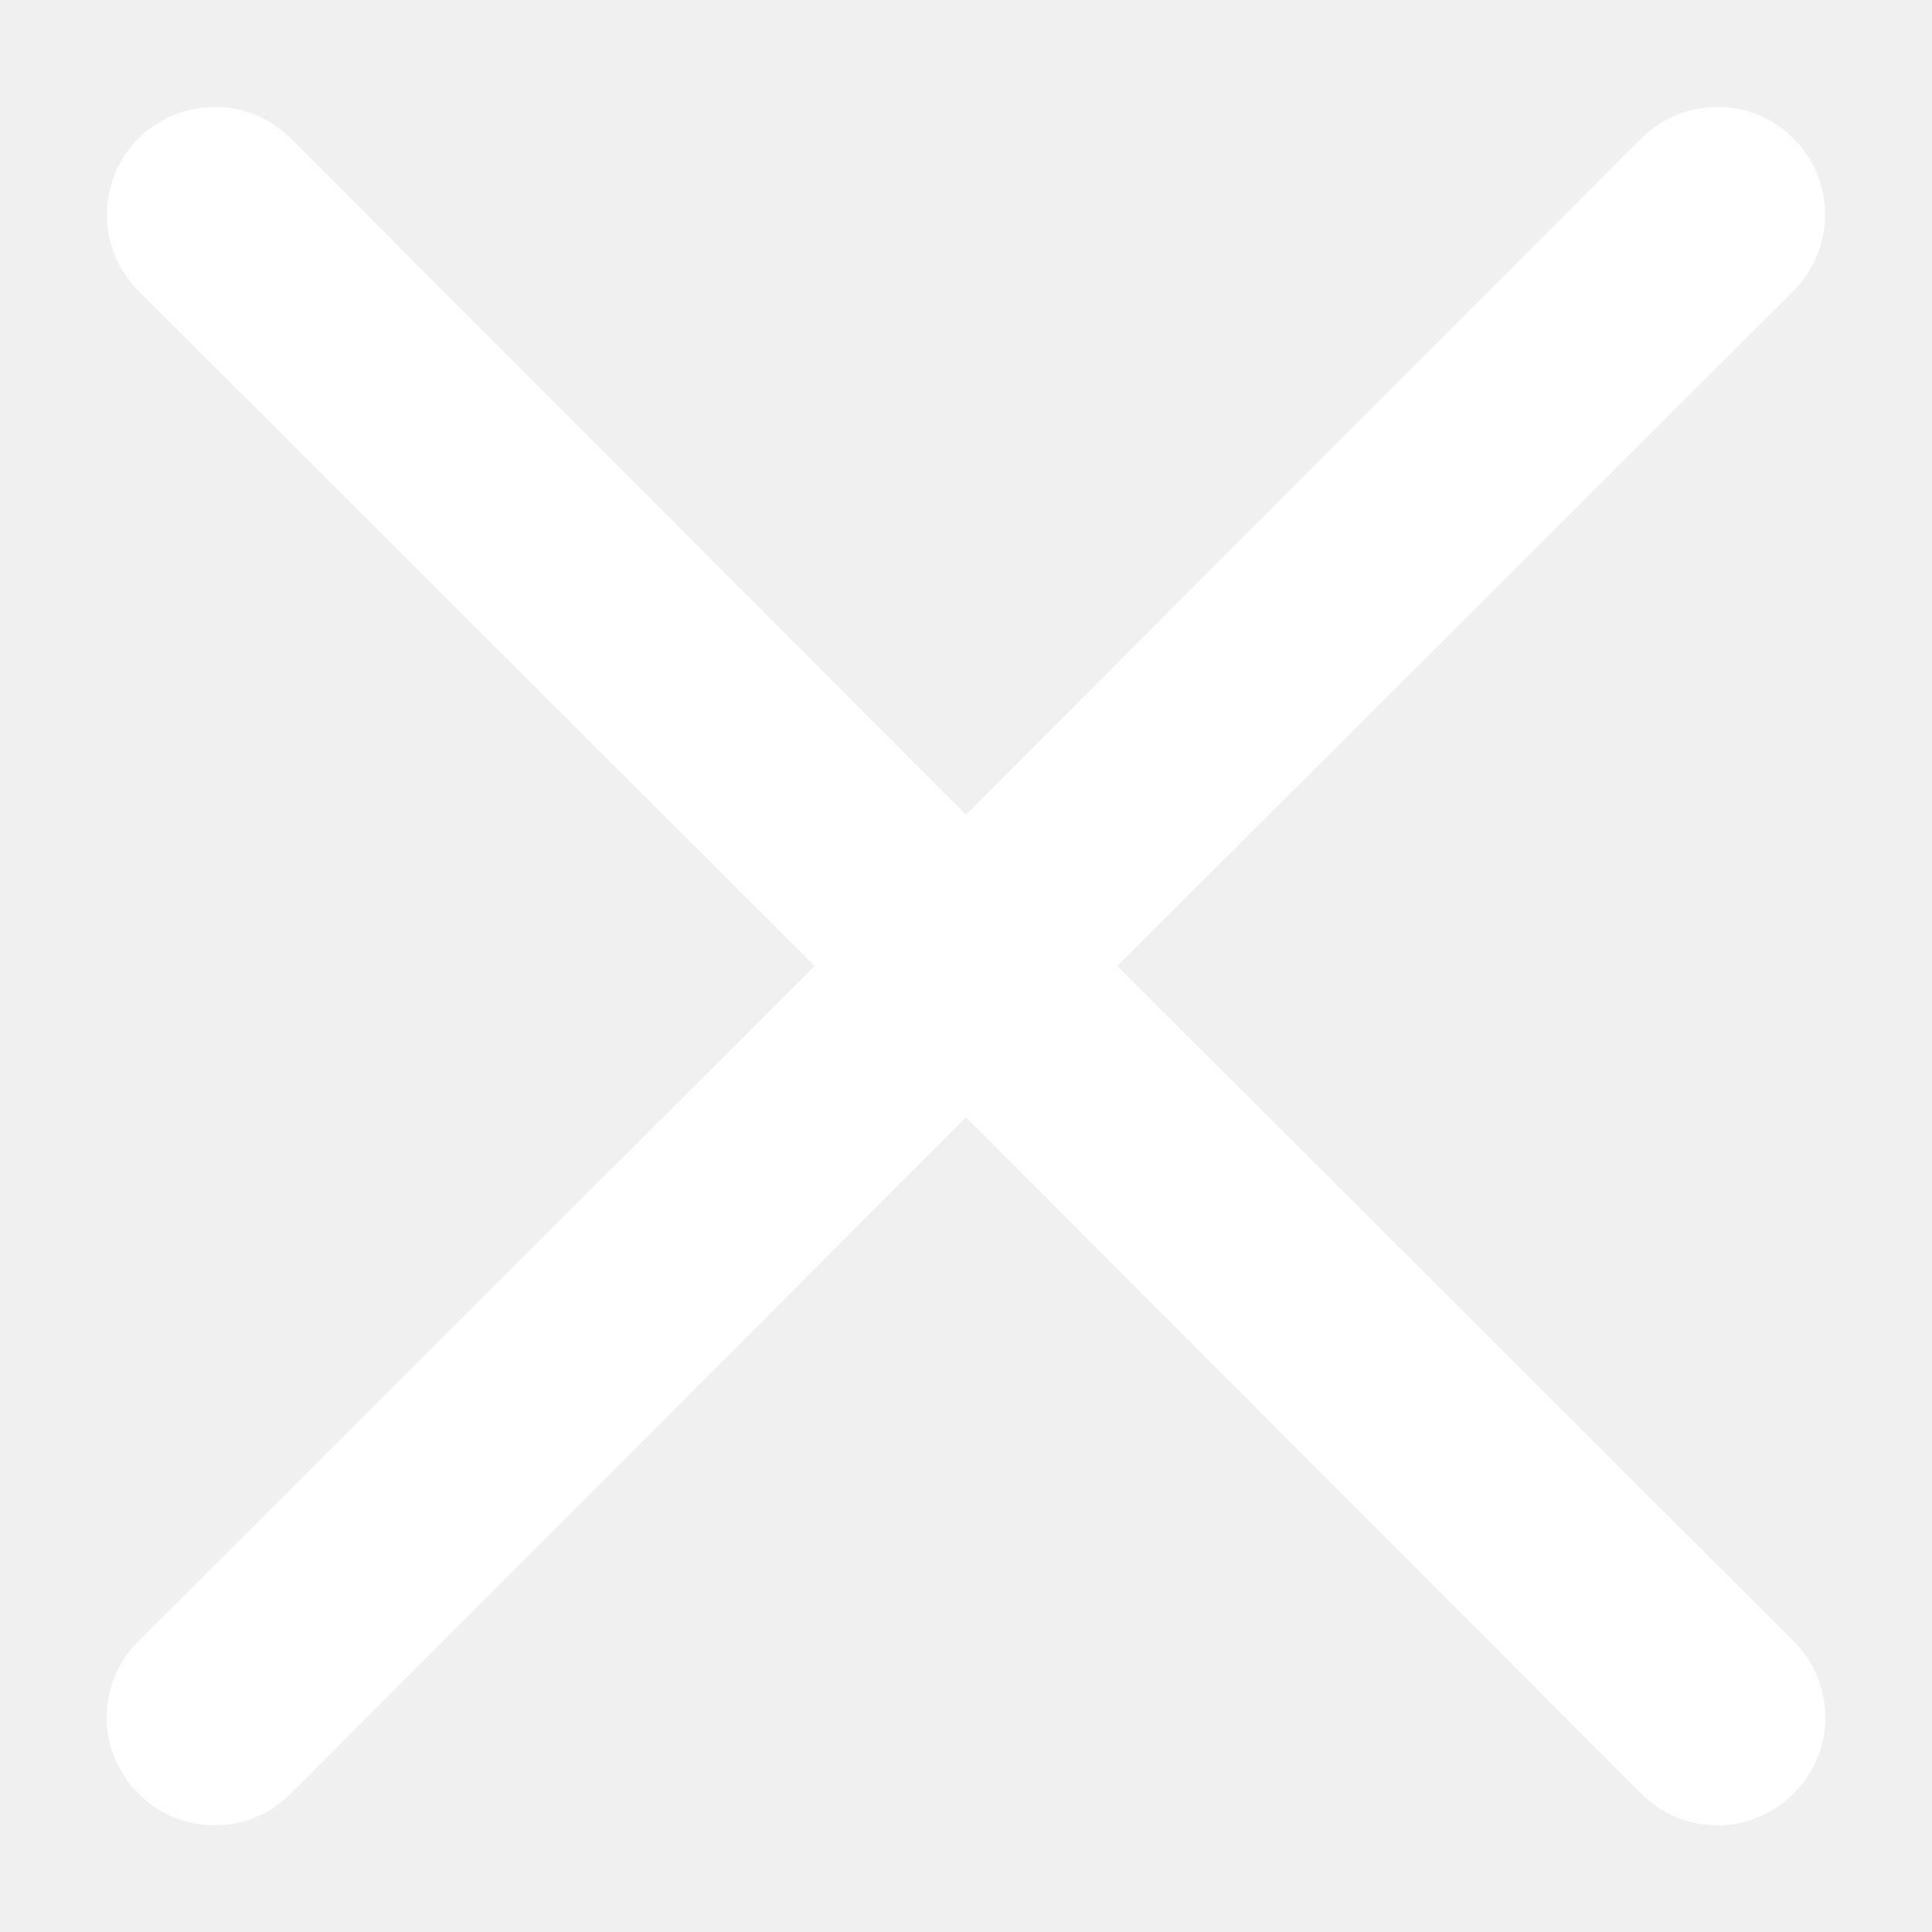
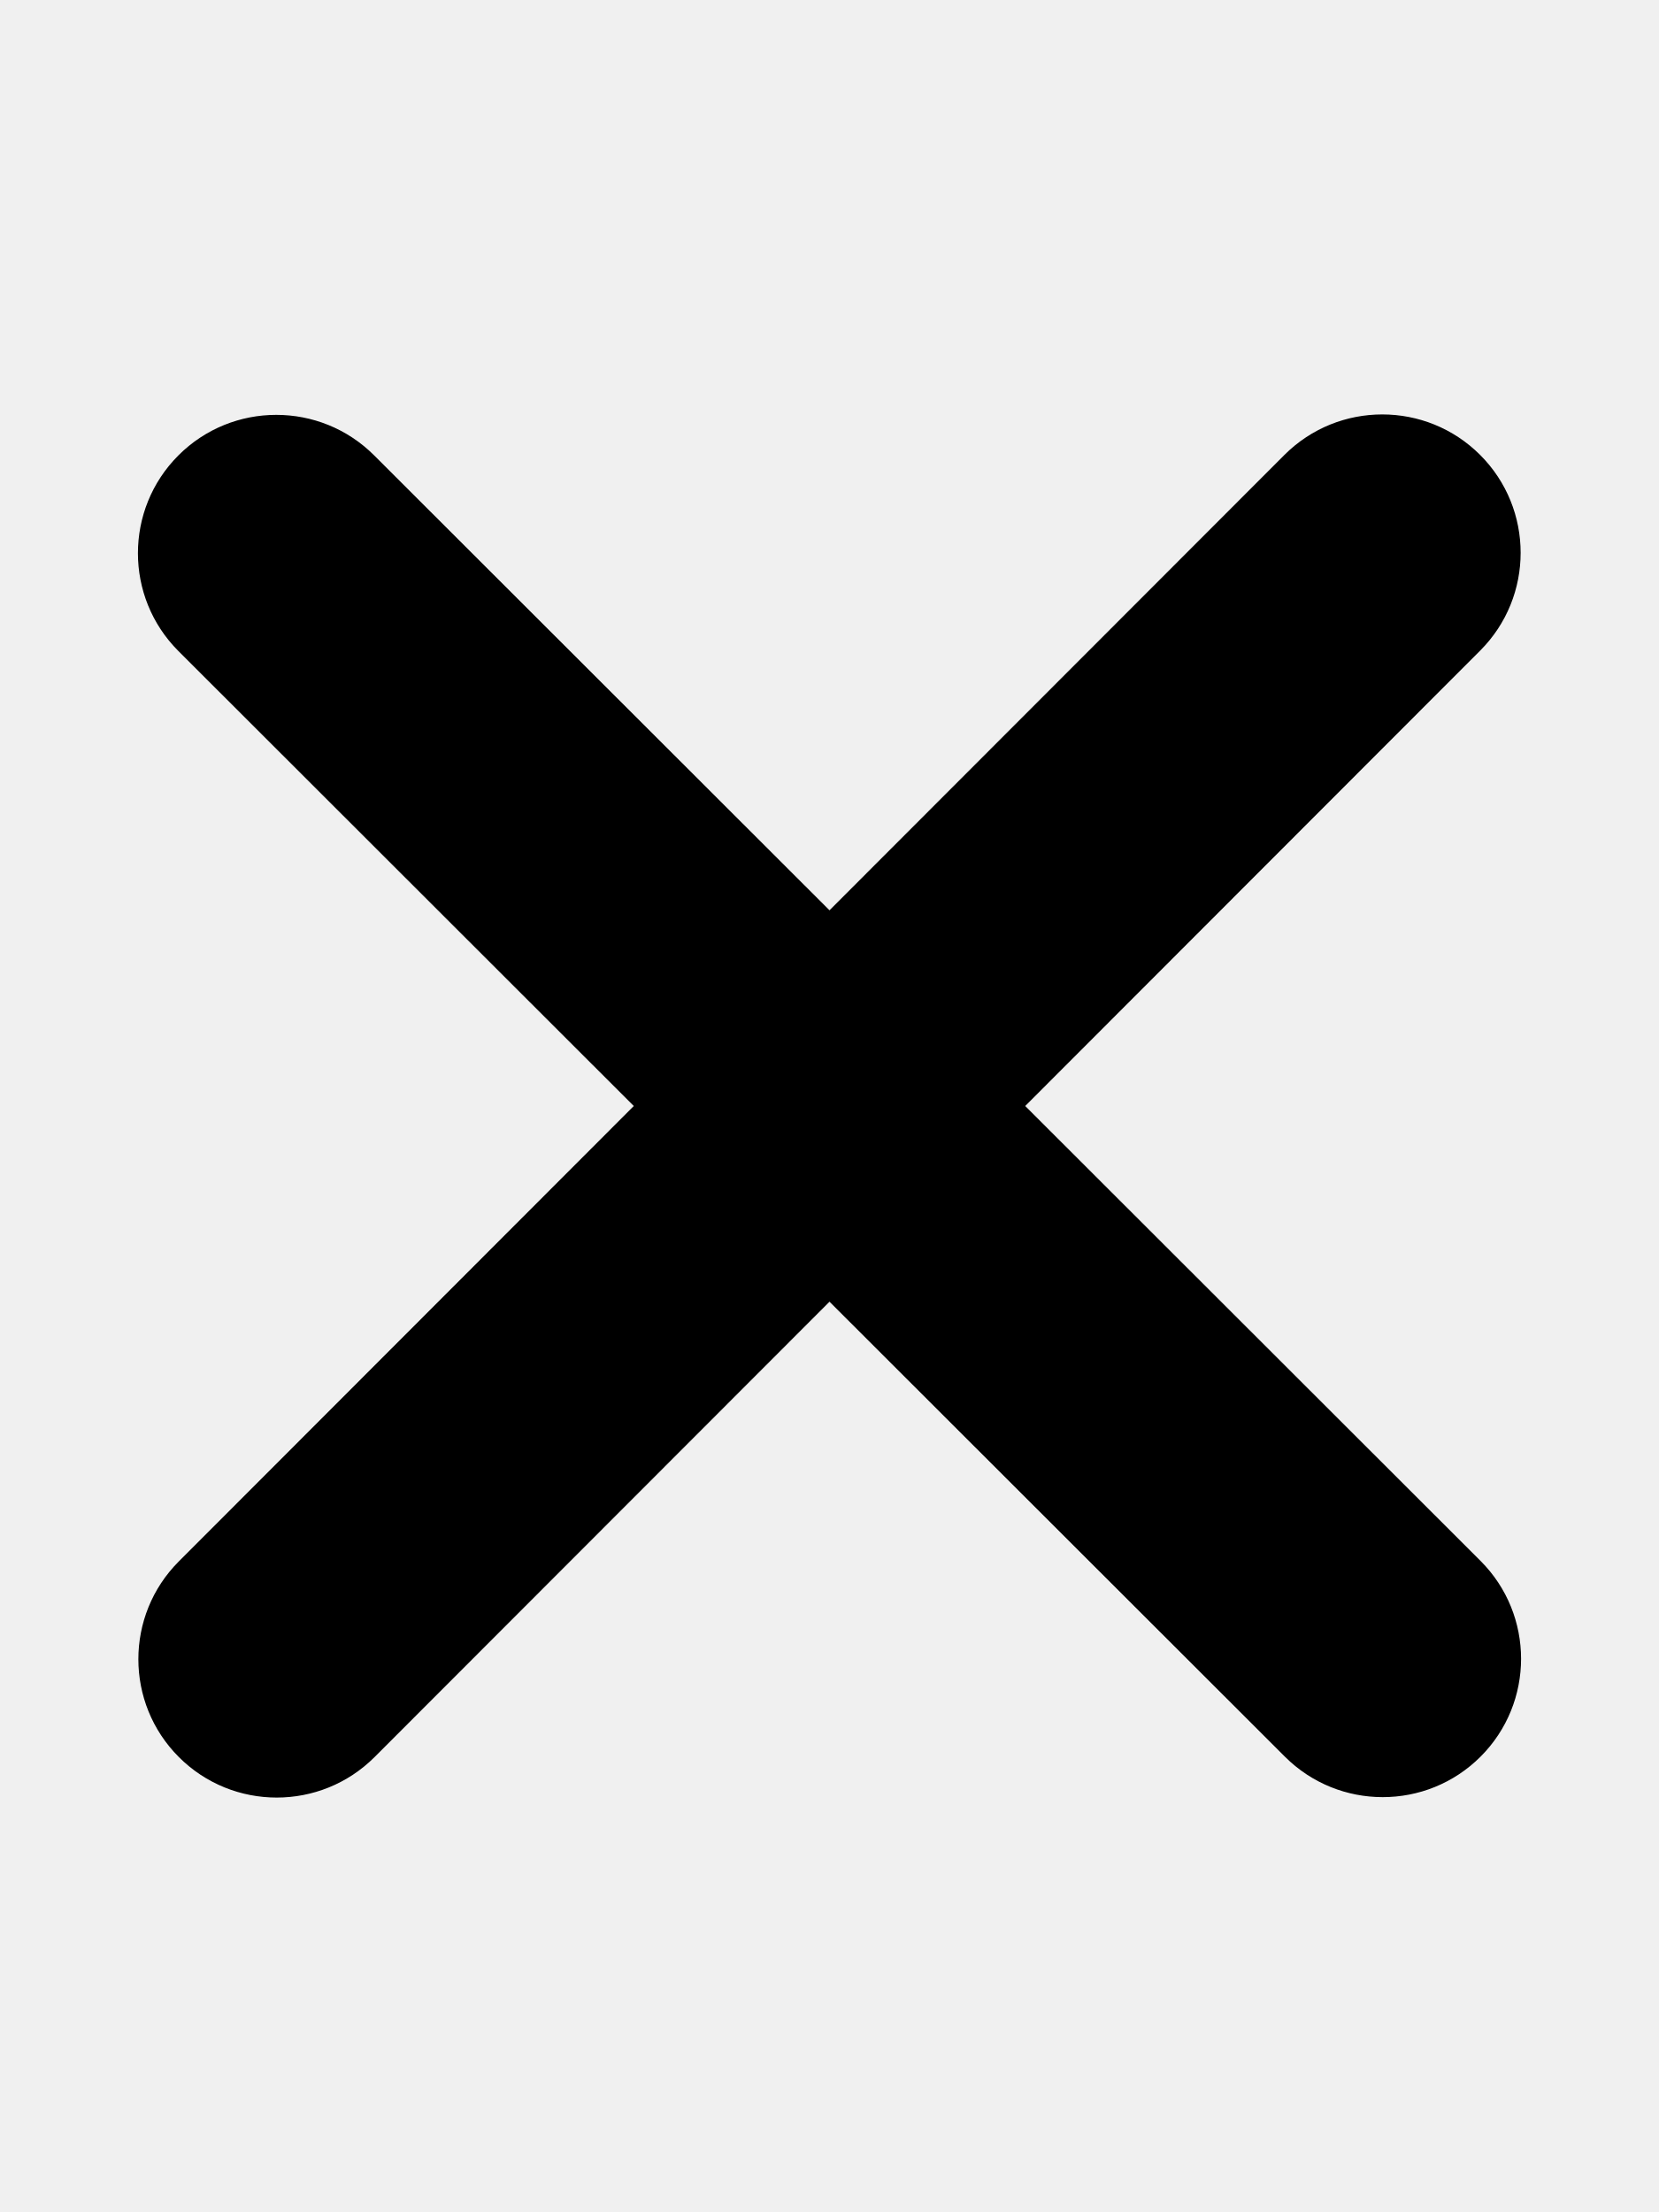
- <svg xmlns="http://www.w3.org/2000/svg" width="18" height="18" viewBox="0 0 18 18" fill="#FFF">
-   <path d="M10.41 9L16.71 2.71C16.898 2.522 17.004 2.266 17.004 2C17.004 1.734 16.898 1.478 16.71 1.29C16.522 1.102 16.266 0.996 16 0.996C15.734 0.996 15.478 1.102 15.29 1.29L9 7.59L2.71 1.29C2.522 1.102 2.266 0.996 2 0.996C1.734 0.996 1.478 1.102 1.29 1.29C1.102 1.478 0.996 1.734 0.996 2C0.996 2.266 1.102 2.522 1.29 2.71L7.59 9L1.29 15.29C1.196 15.383 1.122 15.494 1.071 15.615C1.02 15.737 0.994 15.868 0.994 16C0.994 16.132 1.02 16.263 1.071 16.385C1.122 16.506 1.196 16.617 1.29 16.71C1.383 16.804 1.494 16.878 1.615 16.929C1.737 16.98 1.868 17.006 2 17.006C2.132 17.006 2.263 16.98 2.385 16.929C2.506 16.878 2.617 16.804 2.71 16.71L9 10.41L15.29 16.71C15.383 16.804 15.493 16.878 15.615 16.929C15.737 16.98 15.868 17.006 16 17.006C16.132 17.006 16.263 16.98 16.384 16.929C16.506 16.878 16.617 16.804 16.71 16.71C16.804 16.617 16.878 16.506 16.929 16.385C16.98 16.263 17.006 16.132 17.006 16C17.006 15.868 16.98 15.737 16.929 15.615C16.878 15.494 16.804 15.383 16.71 15.29L10.41 9Z" fill="#FFFFFF" />
+ <svg xmlns="http://www.w3.org/2000/svg" viewBox="0 0 384 512">
+   <path d="M342.6 150.6c12.5-12.5 12.5-32.8 0-45.3s-32.8-12.5-45.3 0L192 210.7 86.6 105.4c-12.5-12.5-32.8-12.5-45.3 0s-12.5 32.8 0 45.3L146.7 256 41.4 361.4c-12.5 12.5-12.5 32.8 0 45.3s32.8 12.5 45.3 0L192 301.3 297.4 406.6c12.5 12.5 32.8 12.5 45.3 0s12.5-32.8 0-45.3L237.3 256 342.6 150.6z" />
</svg>
